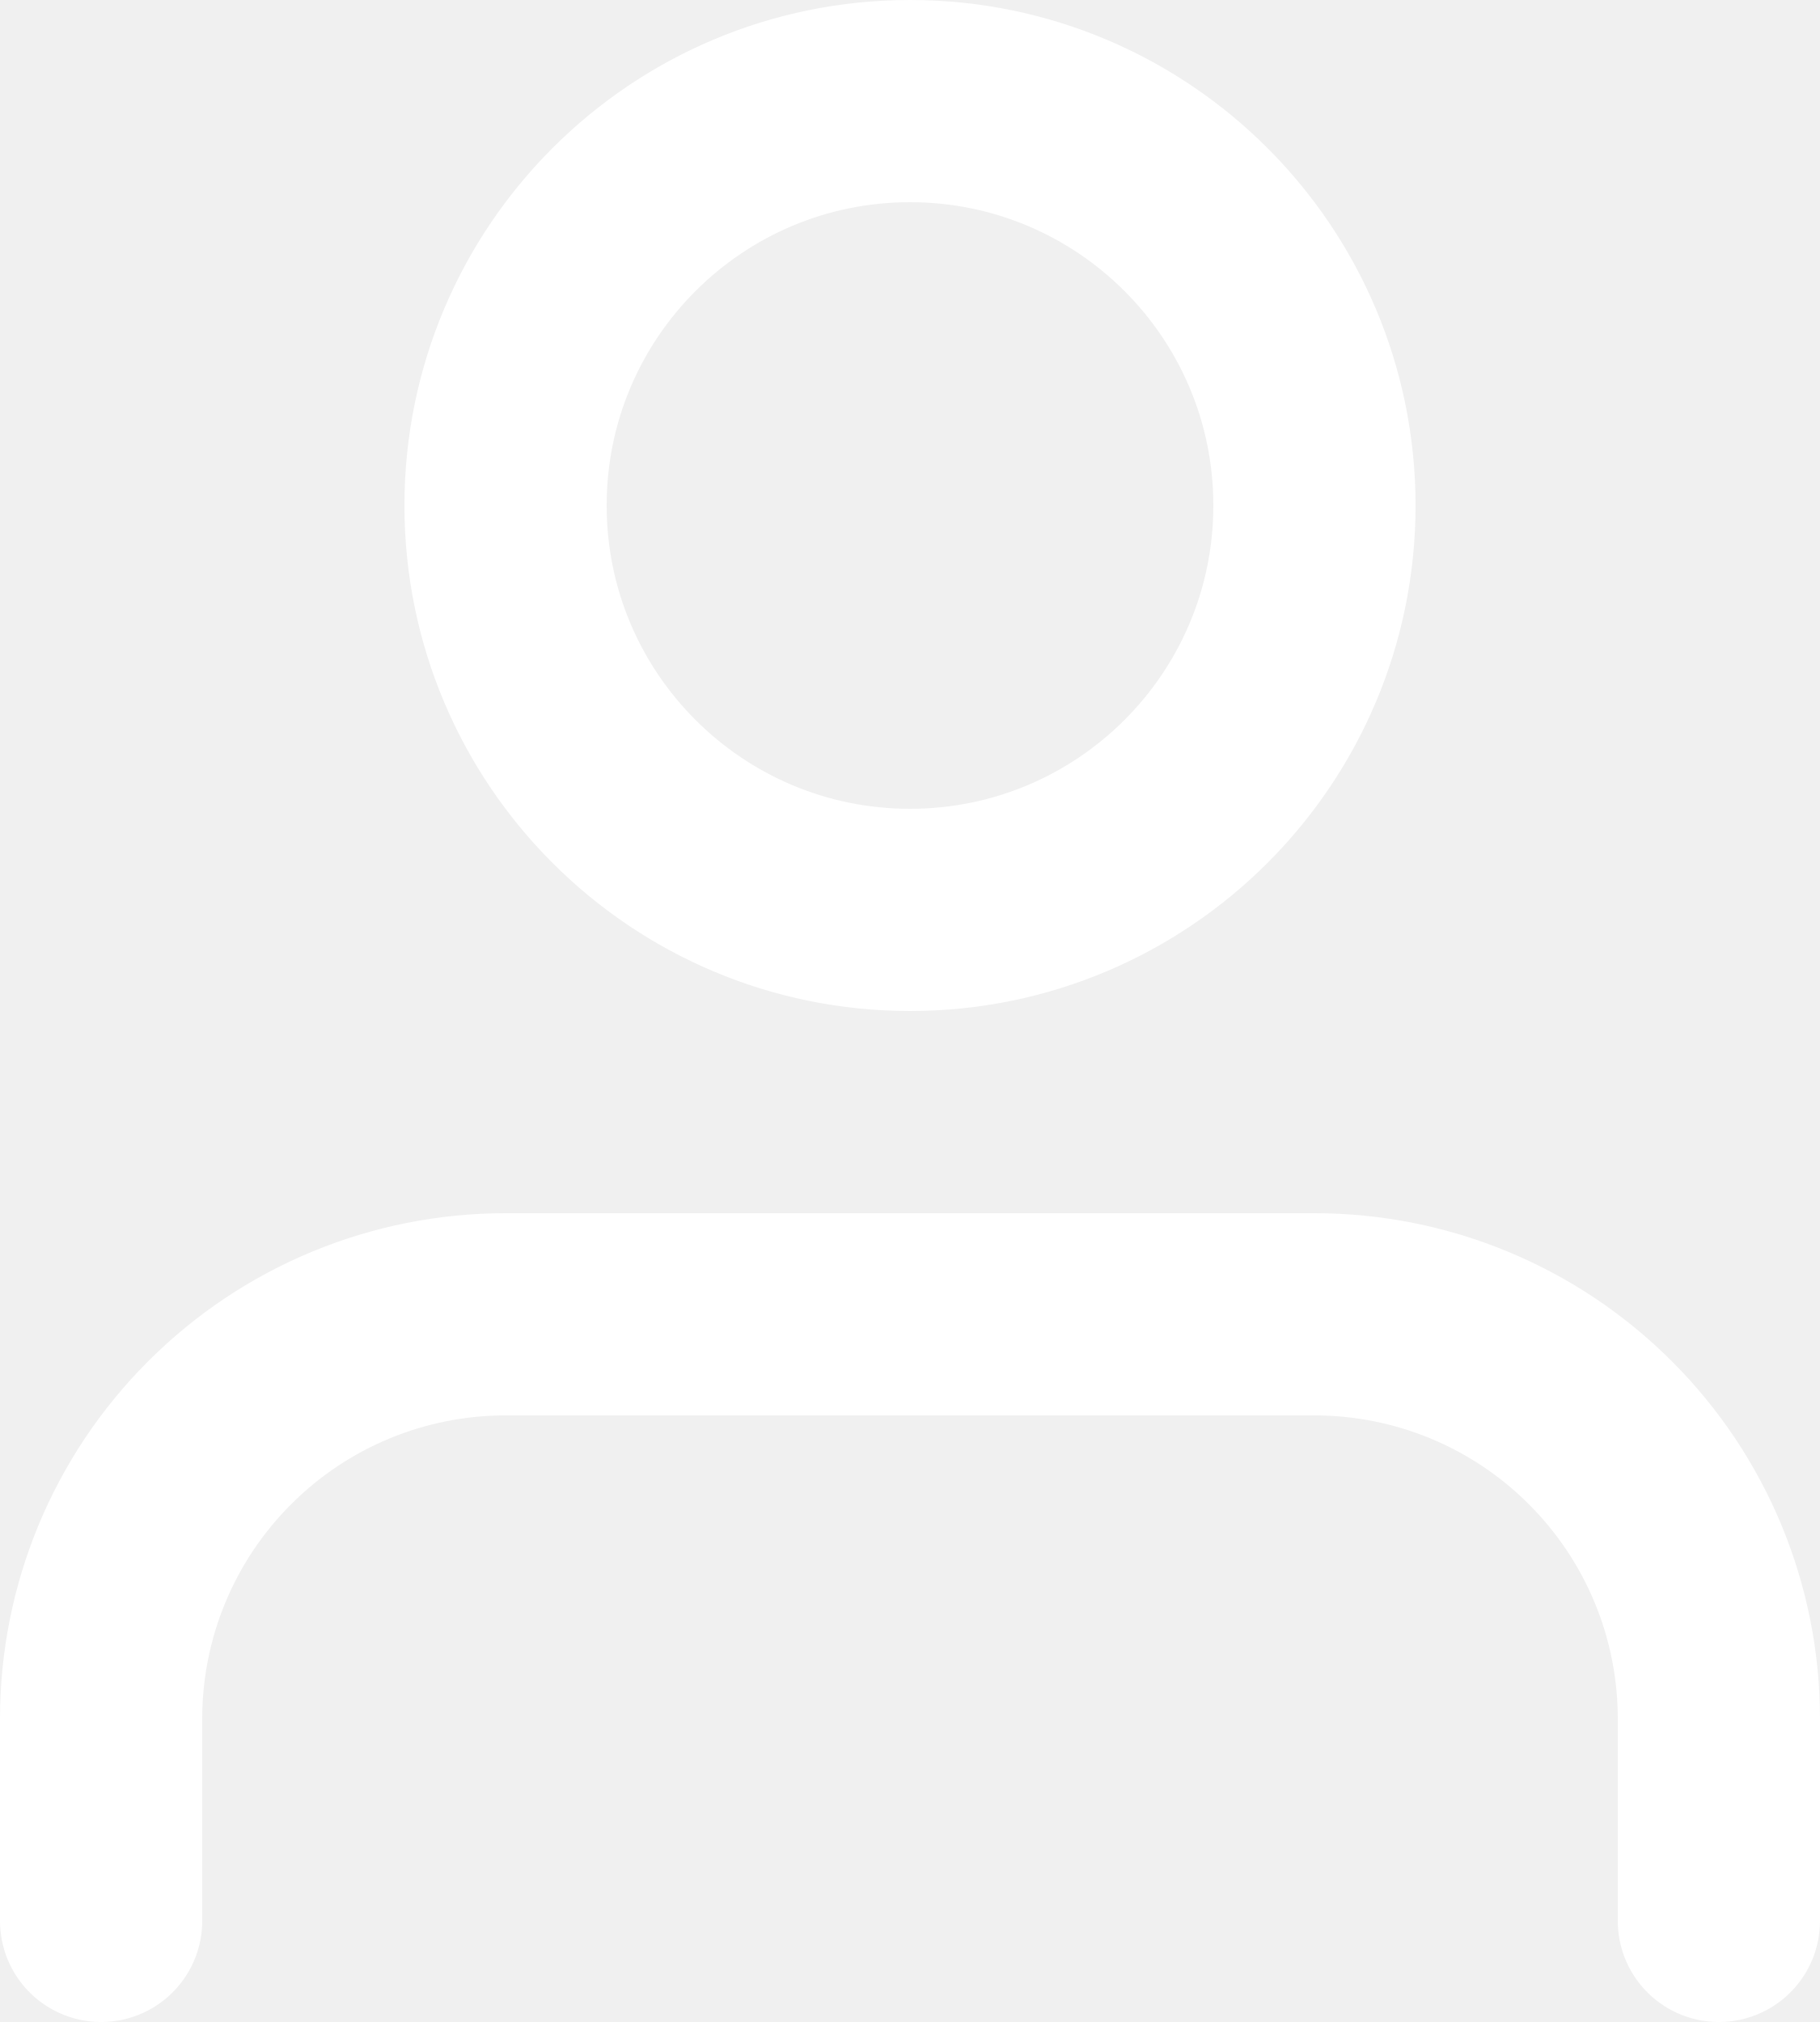
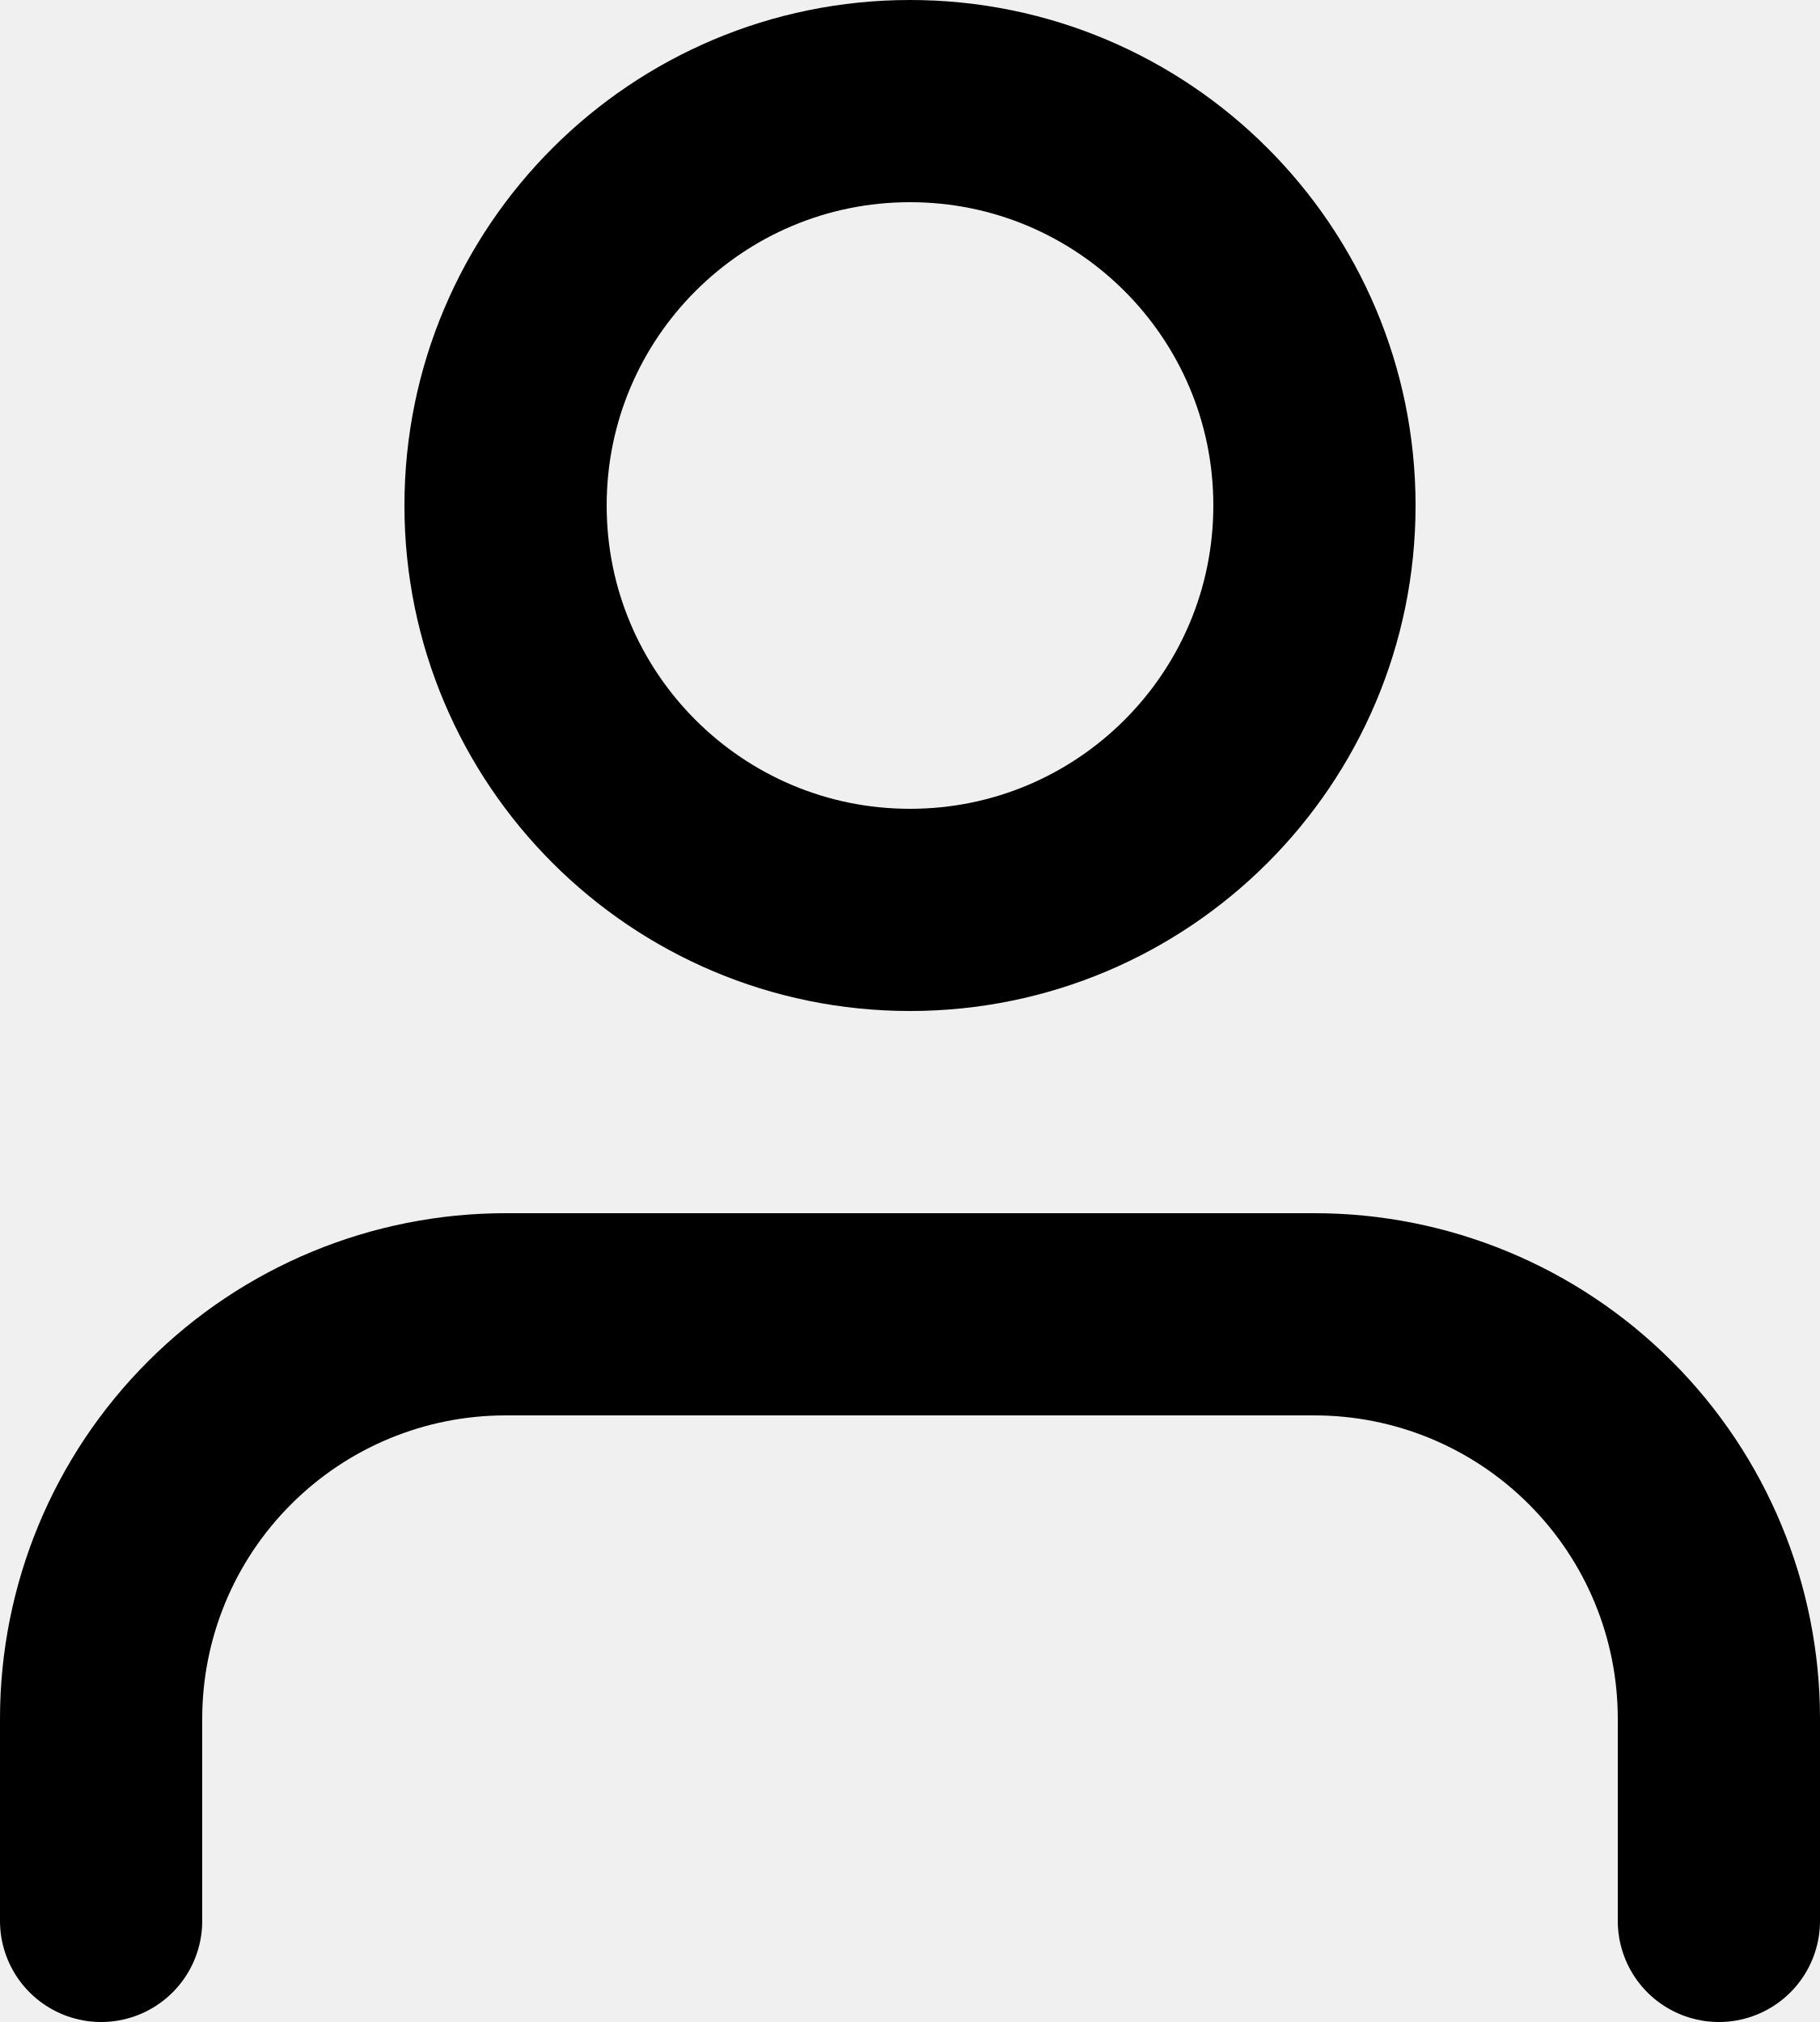
<svg xmlns="http://www.w3.org/2000/svg" width="18" height="20" viewBox="0 0 18 20" fill="none">
-   <path d="M17 19V17C17 15.939 16.579 14.922 15.828 14.172C15.078 13.421 14.061 13 13 13H5C3.939 13 2.922 13.421 2.172 14.172C1.421 14.922 1 15.939 1 17V19" stroke="white" stroke-width="2" stroke-linecap="round" stroke-linejoin="round" />
-   <path d="M9 9C11.209 9 13 7.209 13 5C13 2.791 11.209 1 9 1C6.791 1 5 2.791 5 5C5 7.209 6.791 9 9 9Z" stroke="white" stroke-width="2" stroke-linecap="round" stroke-linejoin="round" />
+   <path d="M17 19V17C17 15.939 16.579 14.922 15.828 14.172C15.078 13.421 14.061 13 13 13H5C3.939 13 2.922 13.421 2.172 14.172C1.421 14.922 1 15.939 1 17V19" stroke="black" stroke-width="2" stroke-linecap="round" stroke-linejoin="round" />
+   <path d="M9 9C11.209 9 13 7.209 13 5C13 2.791 11.209 1 9 1C6.791 1 5 2.791 5 5C5 7.209 6.791 9 9 9Z" stroke="black" stroke-width="2" stroke-linecap="round" stroke-linejoin="round" />
</svg>
